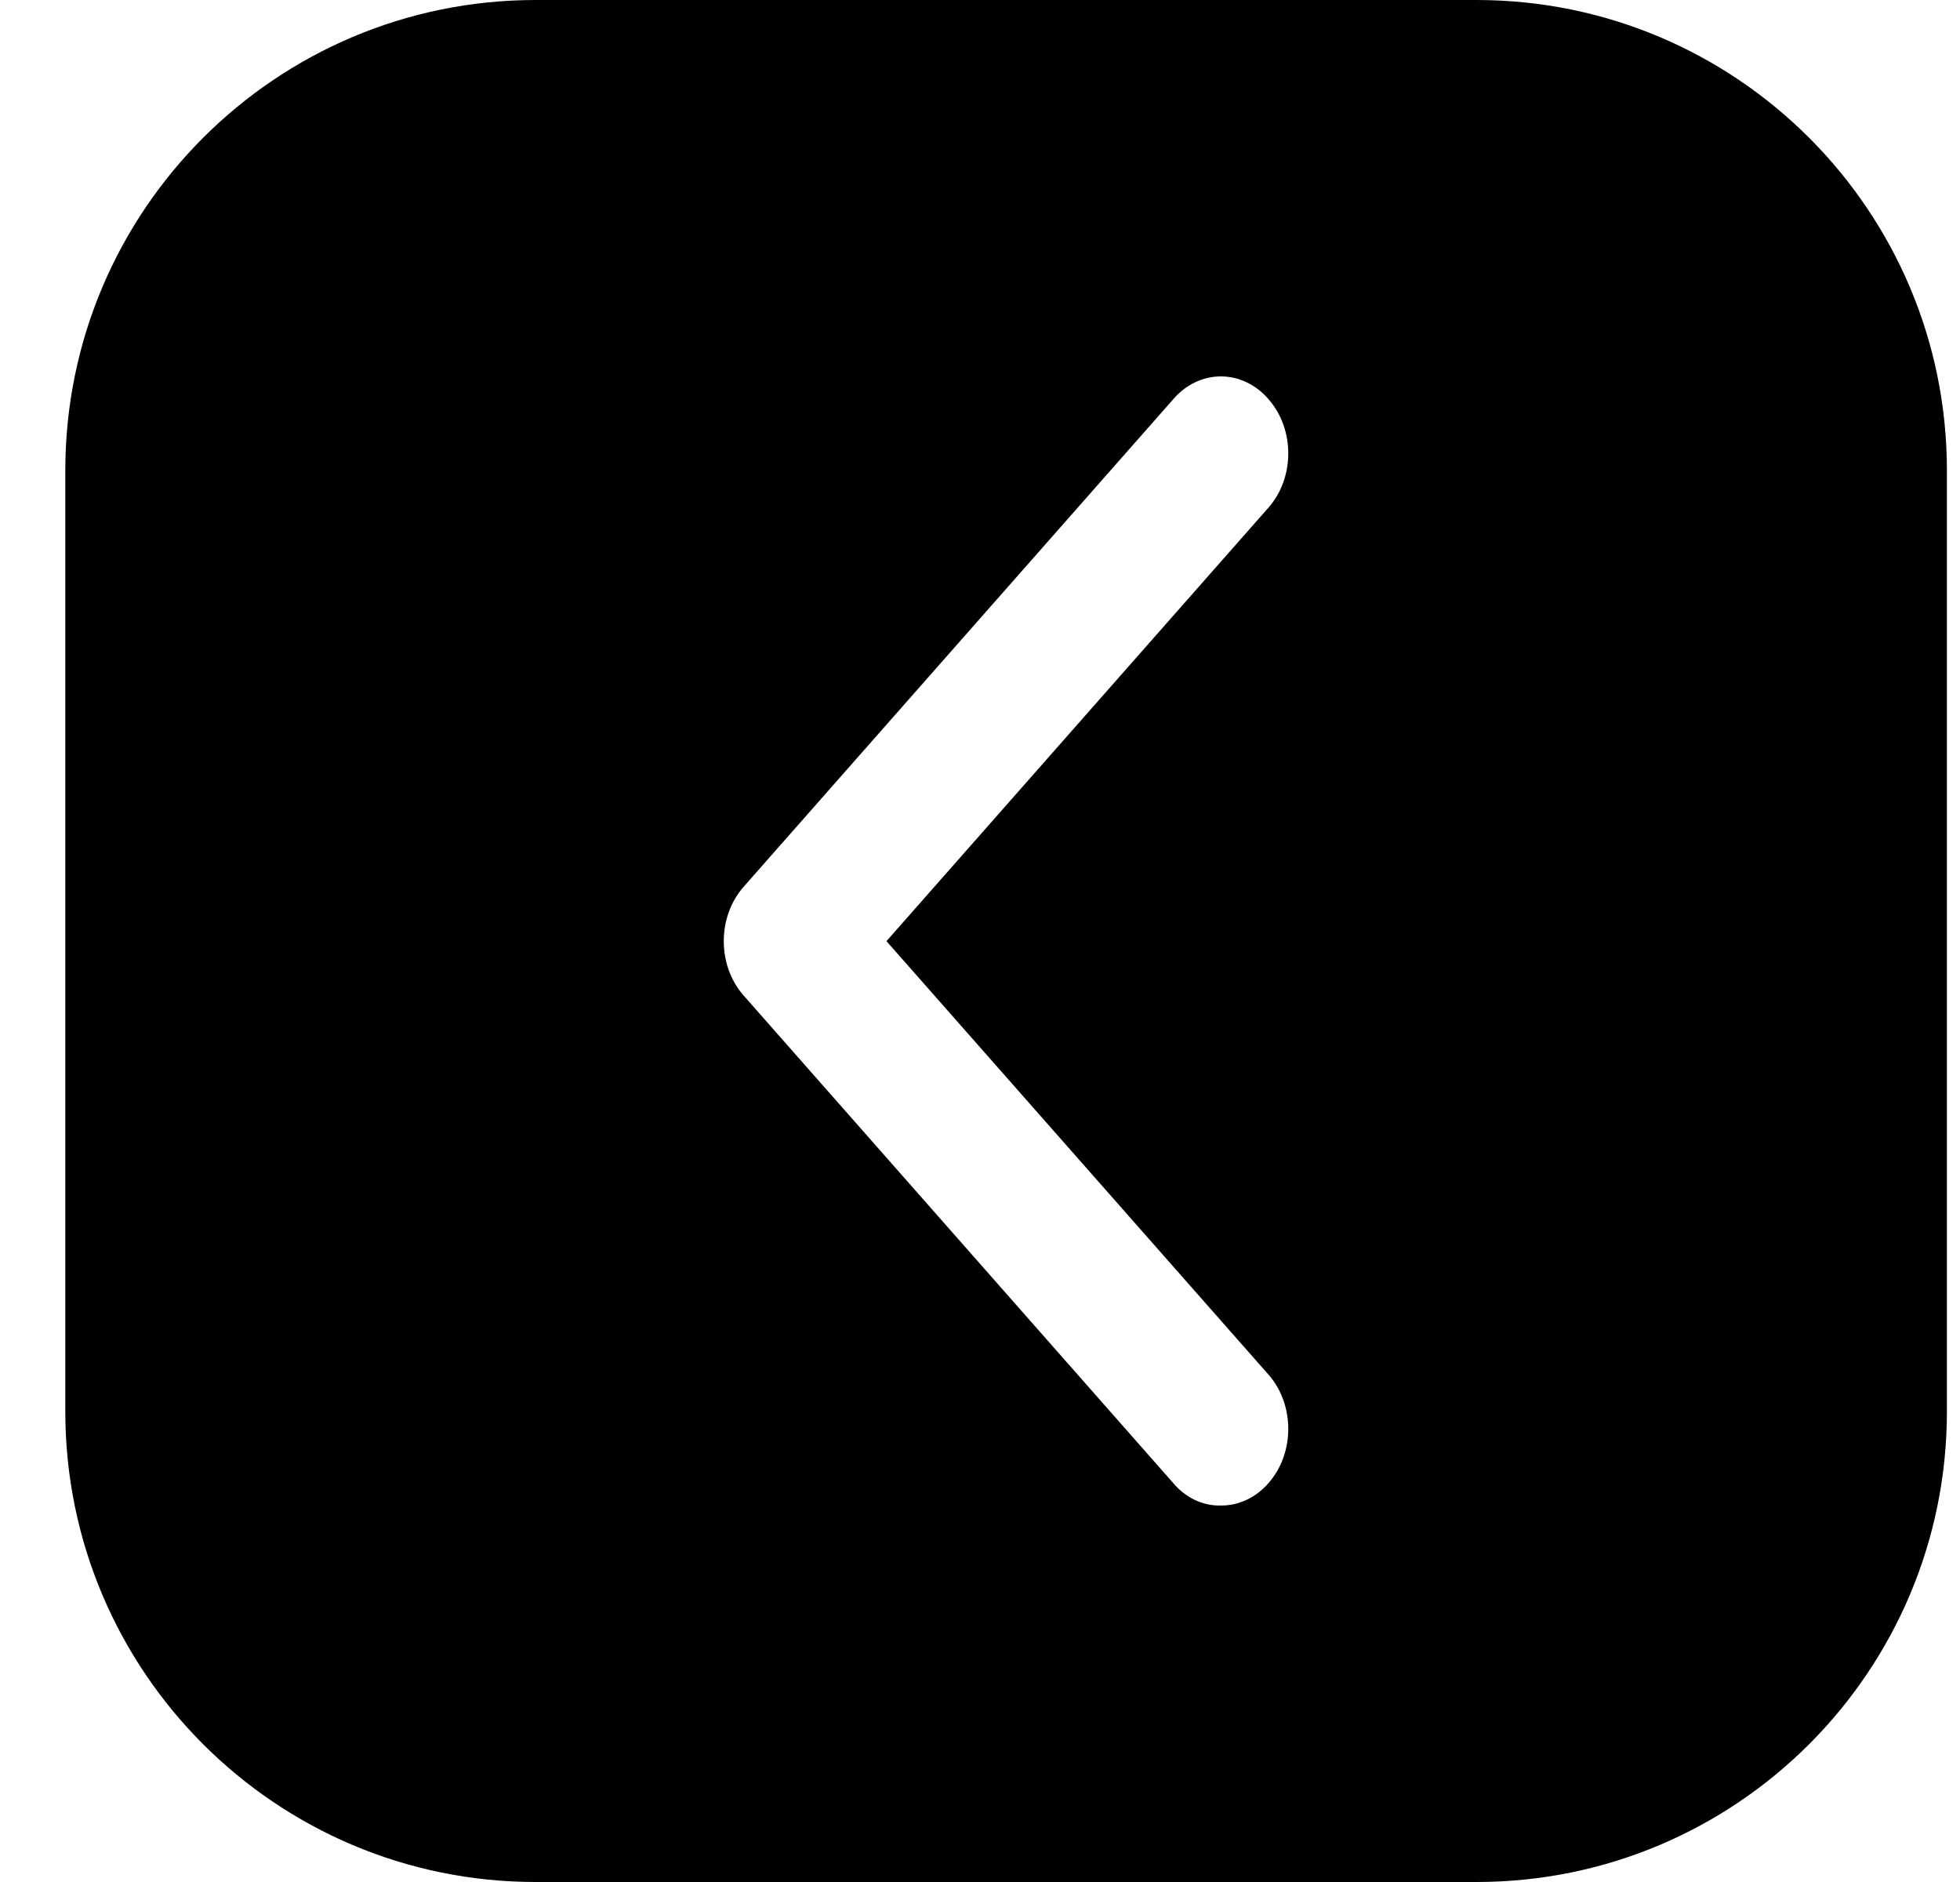
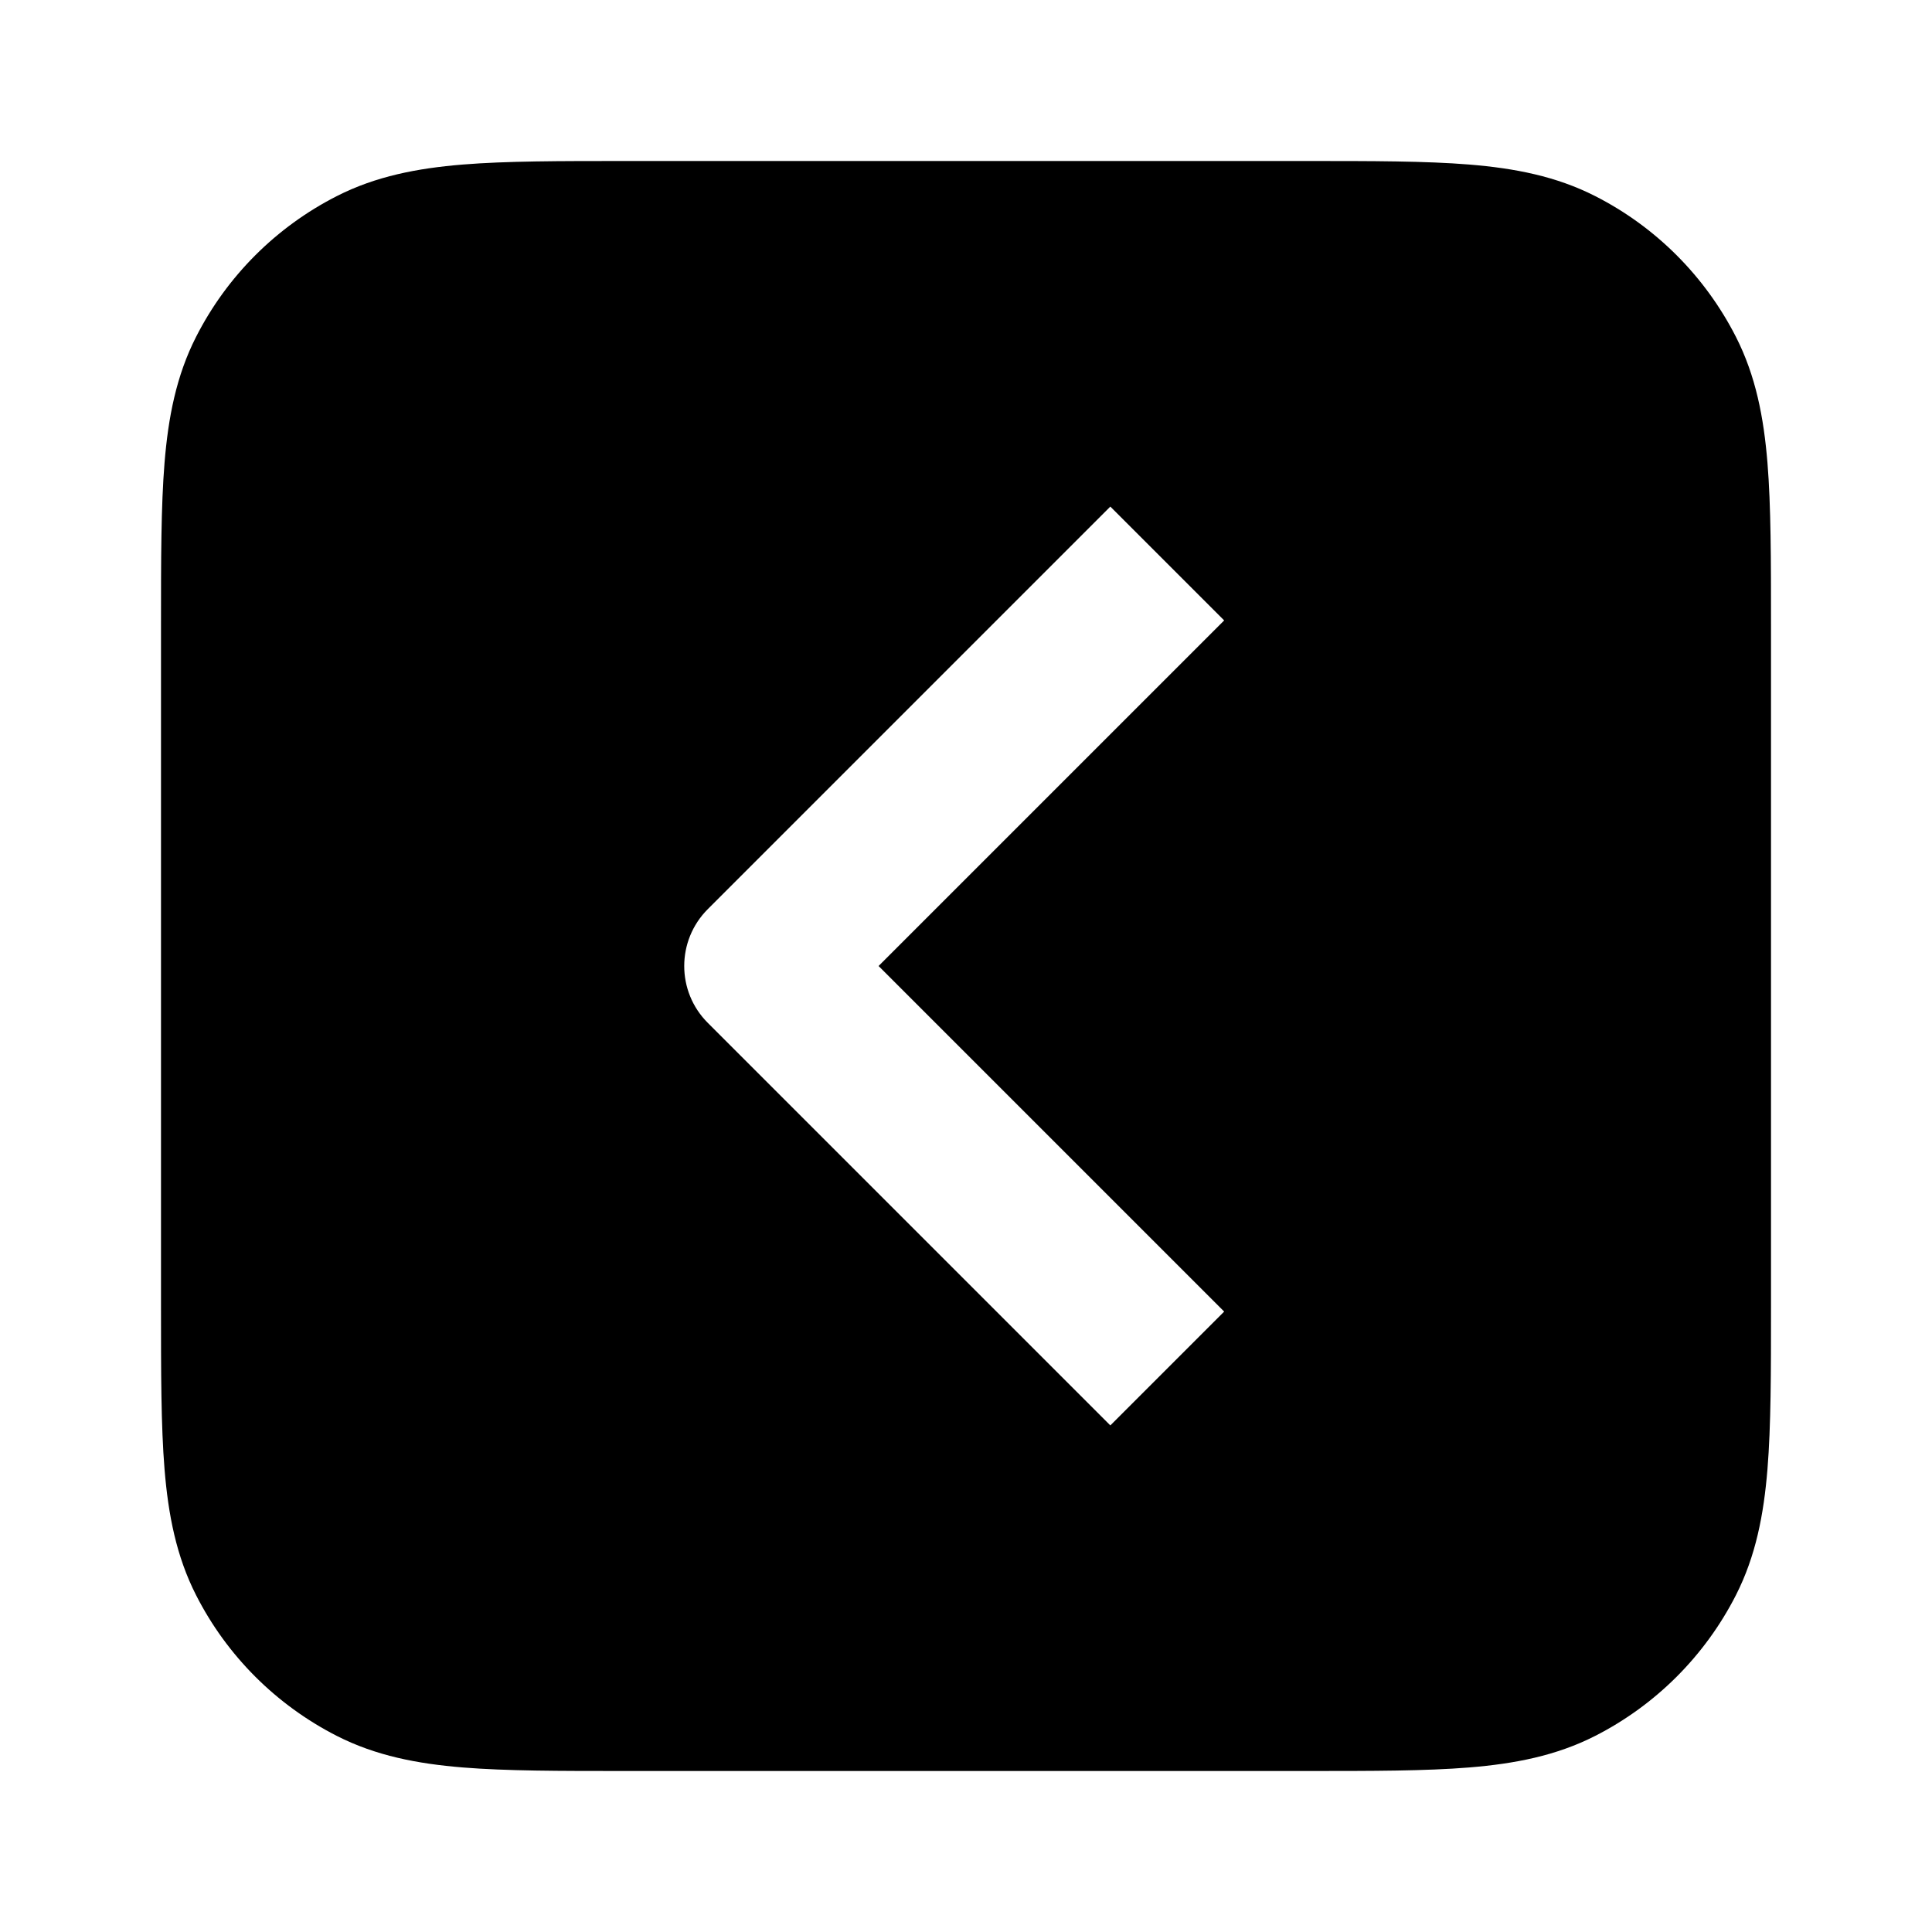
- <svg xmlns="http://www.w3.org/2000/svg" viewBox="0 0 25 24" fill="none">
-   <path fill-rule="evenodd" clip-rule="evenodd" d="M6.833 0C3.52 0 0.833 2.686 0.833 6V18C0.833 21.314 3.52 24 6.833 24H18.833C22.147 24 24.833 21.314 24.833 18V6C24.833 2.686 22.147 0 18.833 0H6.833ZM14.965 18.913C15.123 19.101 15.344 19.205 15.572 19.199C15.801 19.201 16.02 19.097 16.18 18.913C16.516 18.531 16.516 17.912 16.18 17.53L11.307 12.002L16.18 6.473C16.516 6.091 16.516 5.473 16.18 5.091C16.021 4.905 15.801 4.8 15.572 4.8C15.344 4.8 15.124 4.905 14.965 5.091L9.483 11.311C9.148 11.693 9.148 12.311 9.483 12.693L14.965 18.913Z" fill="currentColor" />
+ <svg xmlns="http://www.w3.org/2000/svg" viewBox="0 0 24 24" fill="none">
+   <path fill-rule="evenodd" clip-rule="evenodd" d="M7.759 2H16.241C17.046 2 17.711 2 18.252 2.044C18.814 2.09 19.331 2.189 19.816 2.436C20.569 2.819 21.18 3.431 21.564 4.184C21.811 4.669 21.91 5.186 21.956 5.748C22 6.289 22 6.954 22 7.759V16.241C22 17.046 22 17.711 21.956 18.252C21.91 18.814 21.811 19.331 21.564 19.816C21.18 20.569 20.569 21.18 19.816 21.564C19.331 21.811 18.814 21.91 18.252 21.956C17.711 22 17.046 22 16.241 22H7.759C6.954 22 6.289 22 5.748 21.956C5.186 21.91 4.669 21.811 4.184 21.564C3.431 21.18 2.819 20.569 2.436 19.816C2.189 19.331 2.09 18.814 2.044 18.252C2 17.711 2 17.046 2 16.241V7.759C2 6.954 2 6.289 2.044 5.748C2.09 5.186 2.189 4.669 2.436 4.184C2.819 3.431 3.431 2.819 4.184 2.436C4.669 2.189 5.186 2.09 5.748 2.044C6.289 2 6.954 2 7.759 2ZM15.207 16.293L10.914 12L15.207 7.707L13.793 6.293L8.793 11.293C8.402 11.684 8.402 12.317 8.793 12.707L13.793 17.707L15.207 16.293Z" fill="currentColor" />
</svg>
